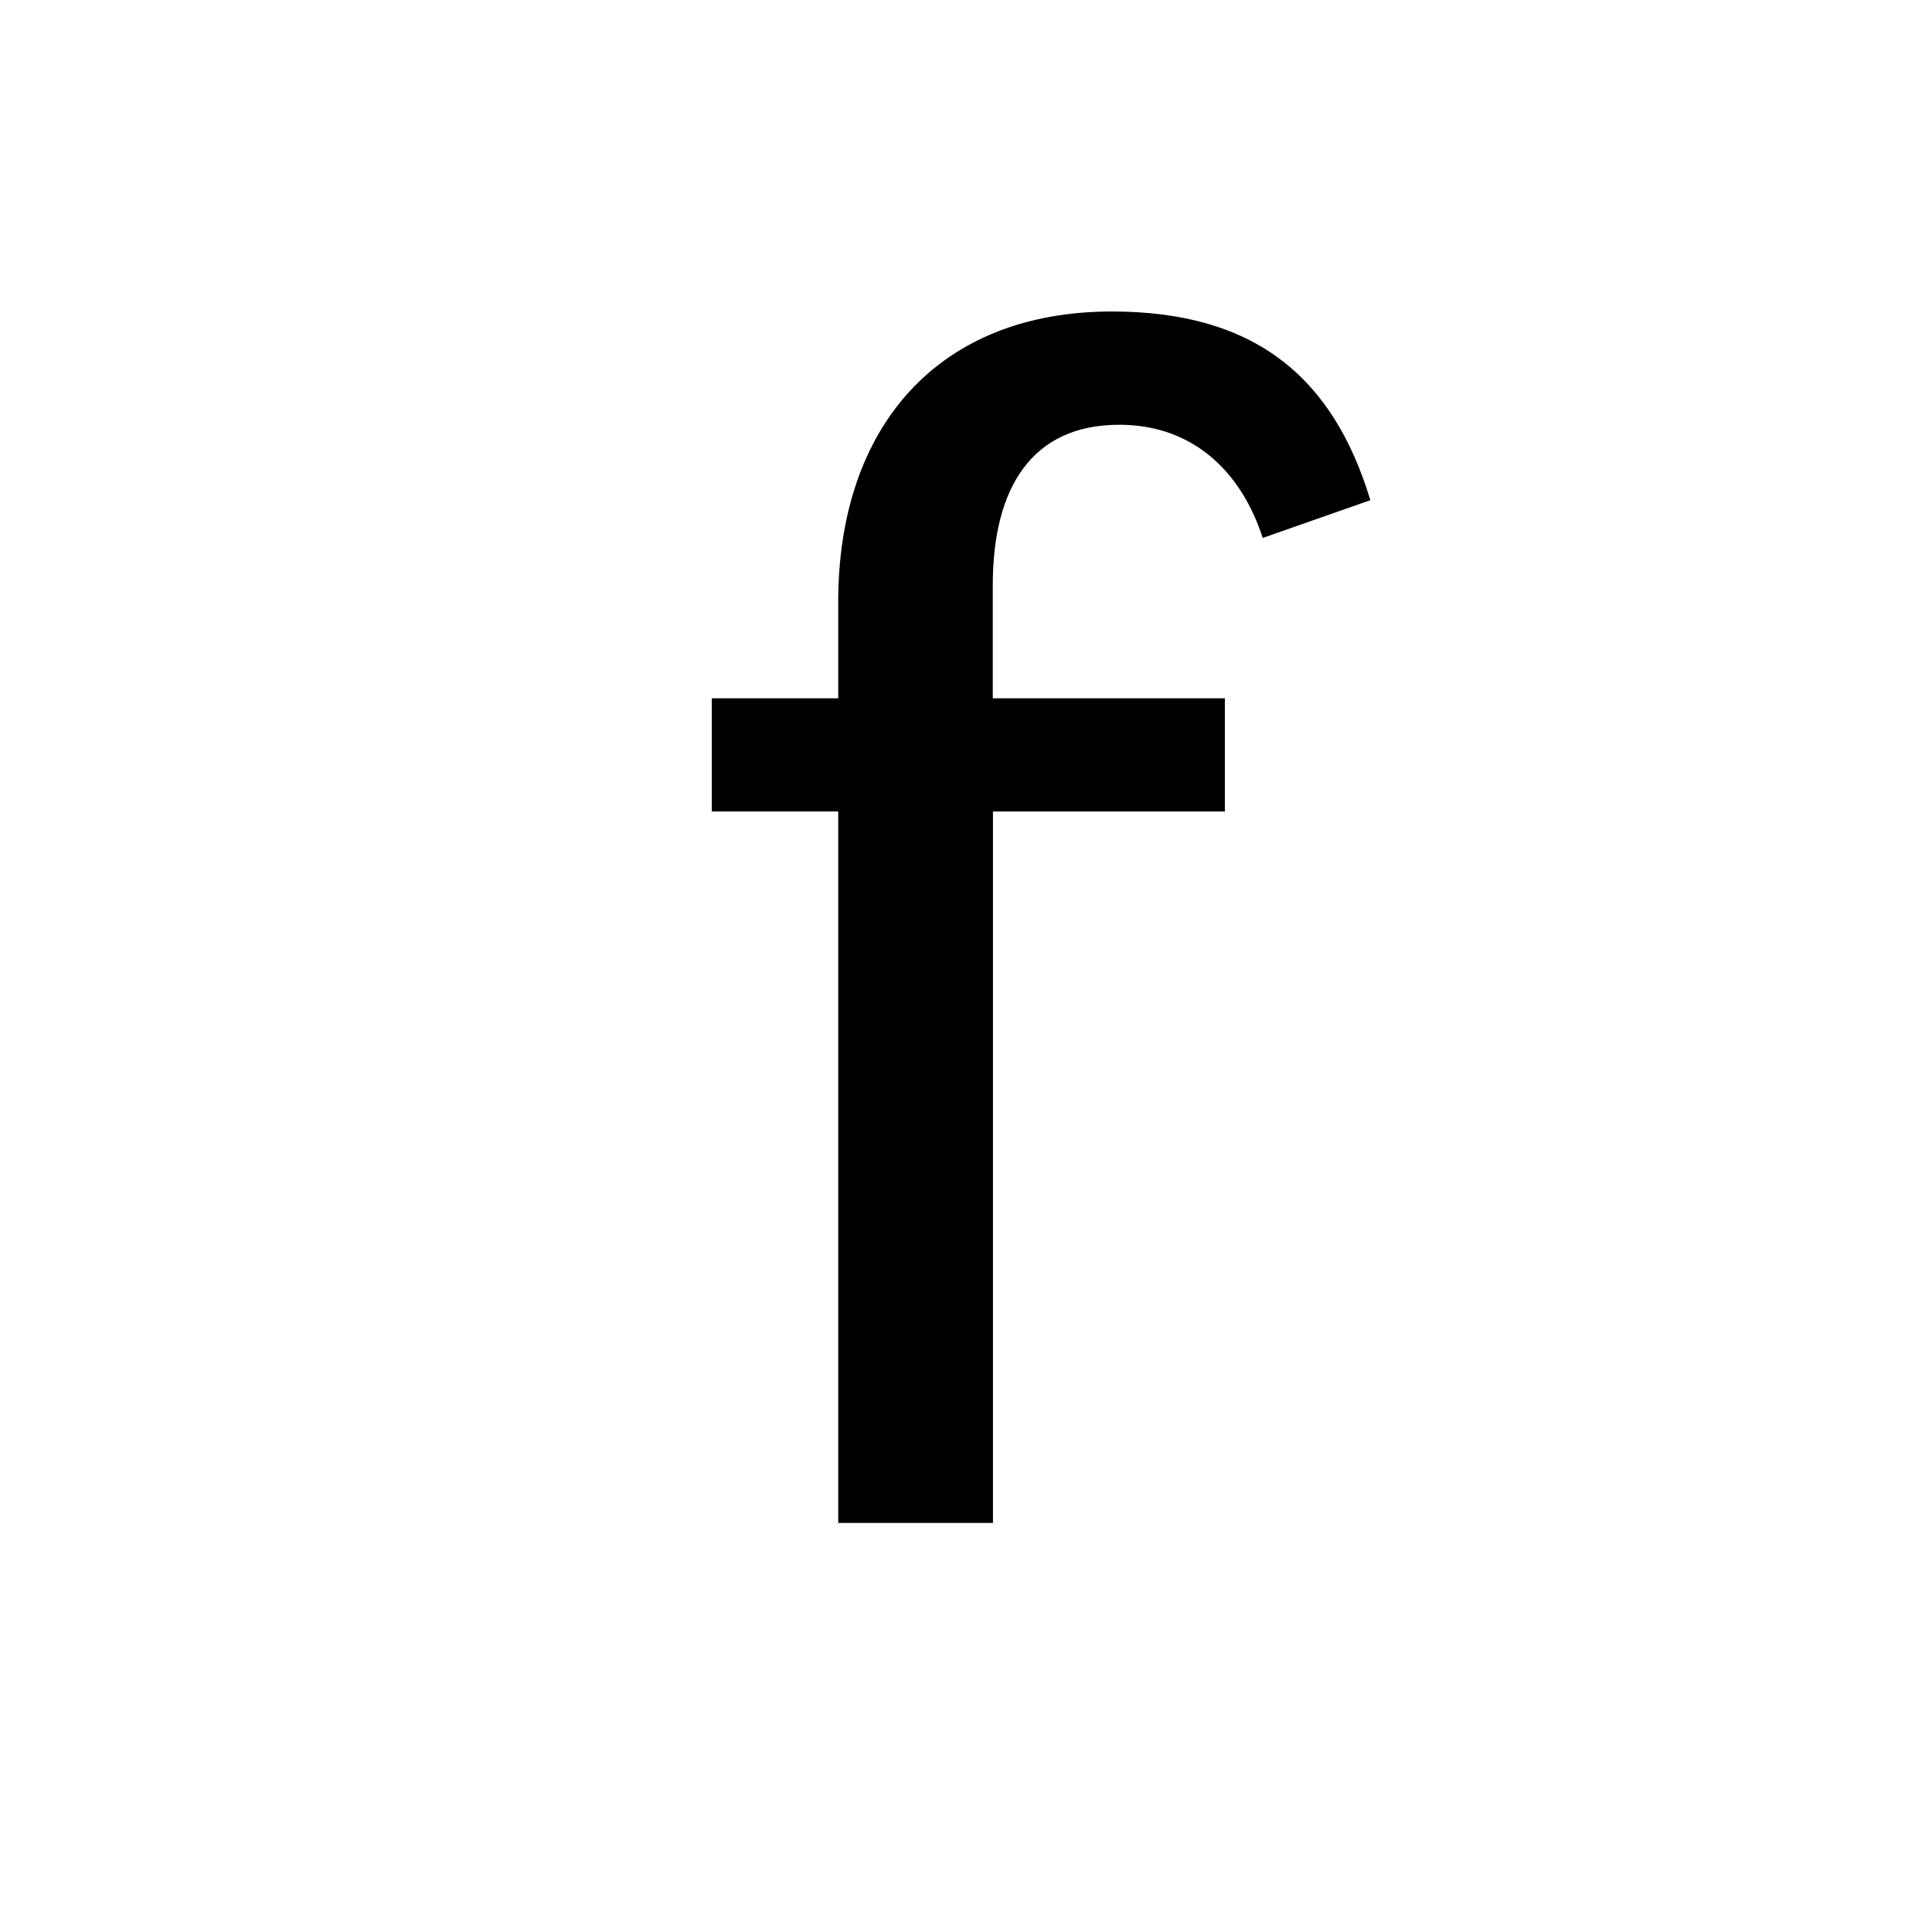
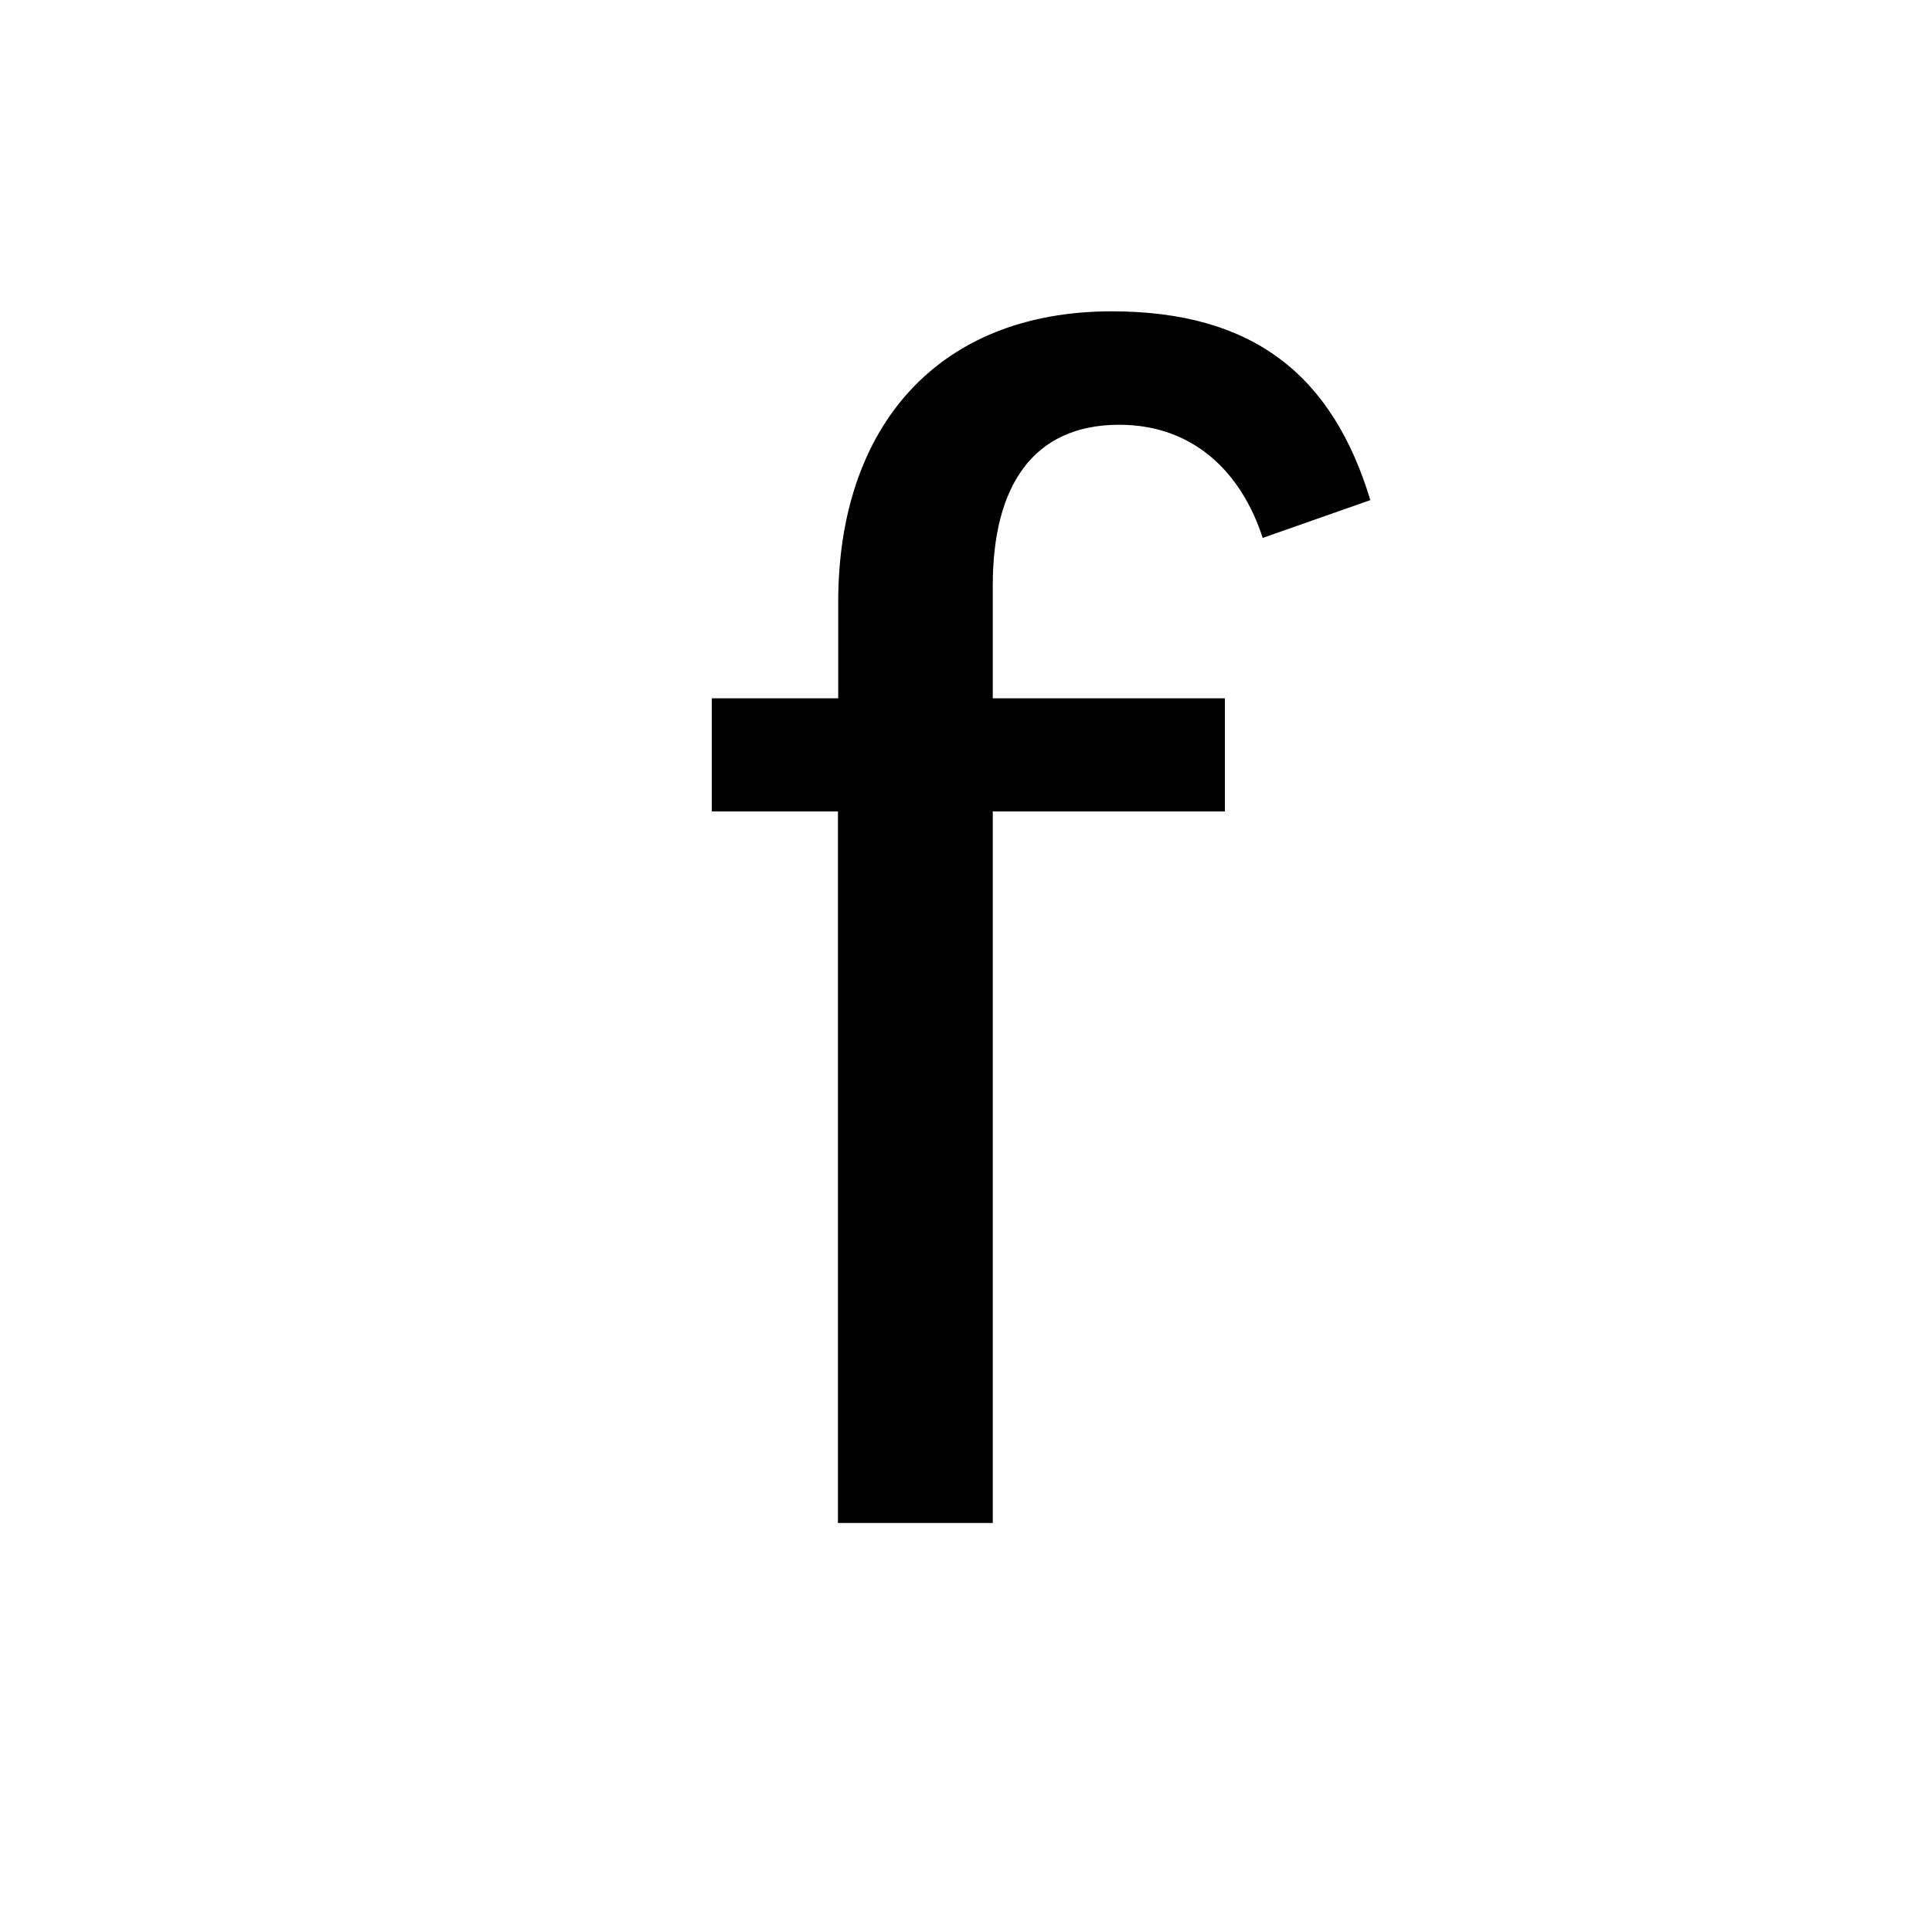
- <svg xmlns="http://www.w3.org/2000/svg" id="Layer_1" data-name="Layer 1" viewBox="0 0 700 700">
-   <path d="M257.9,294V253h45.8V218.15c0-63.58,36.25-105.29,99.15-105.29,51.27,0,80,23.25,93.66,68.37l-39,13.67c-7.52-23.24-24.61-41-52-41-31.46,0-45.81,22.57-45.81,58.11v41h84.09v41H359.77V551.79H303.7V294Z" />
+ <svg xmlns="http://www.w3.org/2000/svg" version="1.1" id="Layer_1" x="0px" y="0px" viewBox="0 0 700 700" style="enable-background:new 0 0 700 700;" xml:space="preserve">
+   <g>
+     <path d="M257.9,294v-41h45.8v-34.9c0-63.6,36.2-105.3,99.1-105.3c51.3,0,80,23.2,93.7,68.4l-39,13.7c-7.5-23.2-24.6-41-52-41   c-31.5,0-45.8,22.6-45.8,58.1v41h84.1v41h-84.1v257.8h-56.1V294H257.9z" />
+   </g>
</svg>
